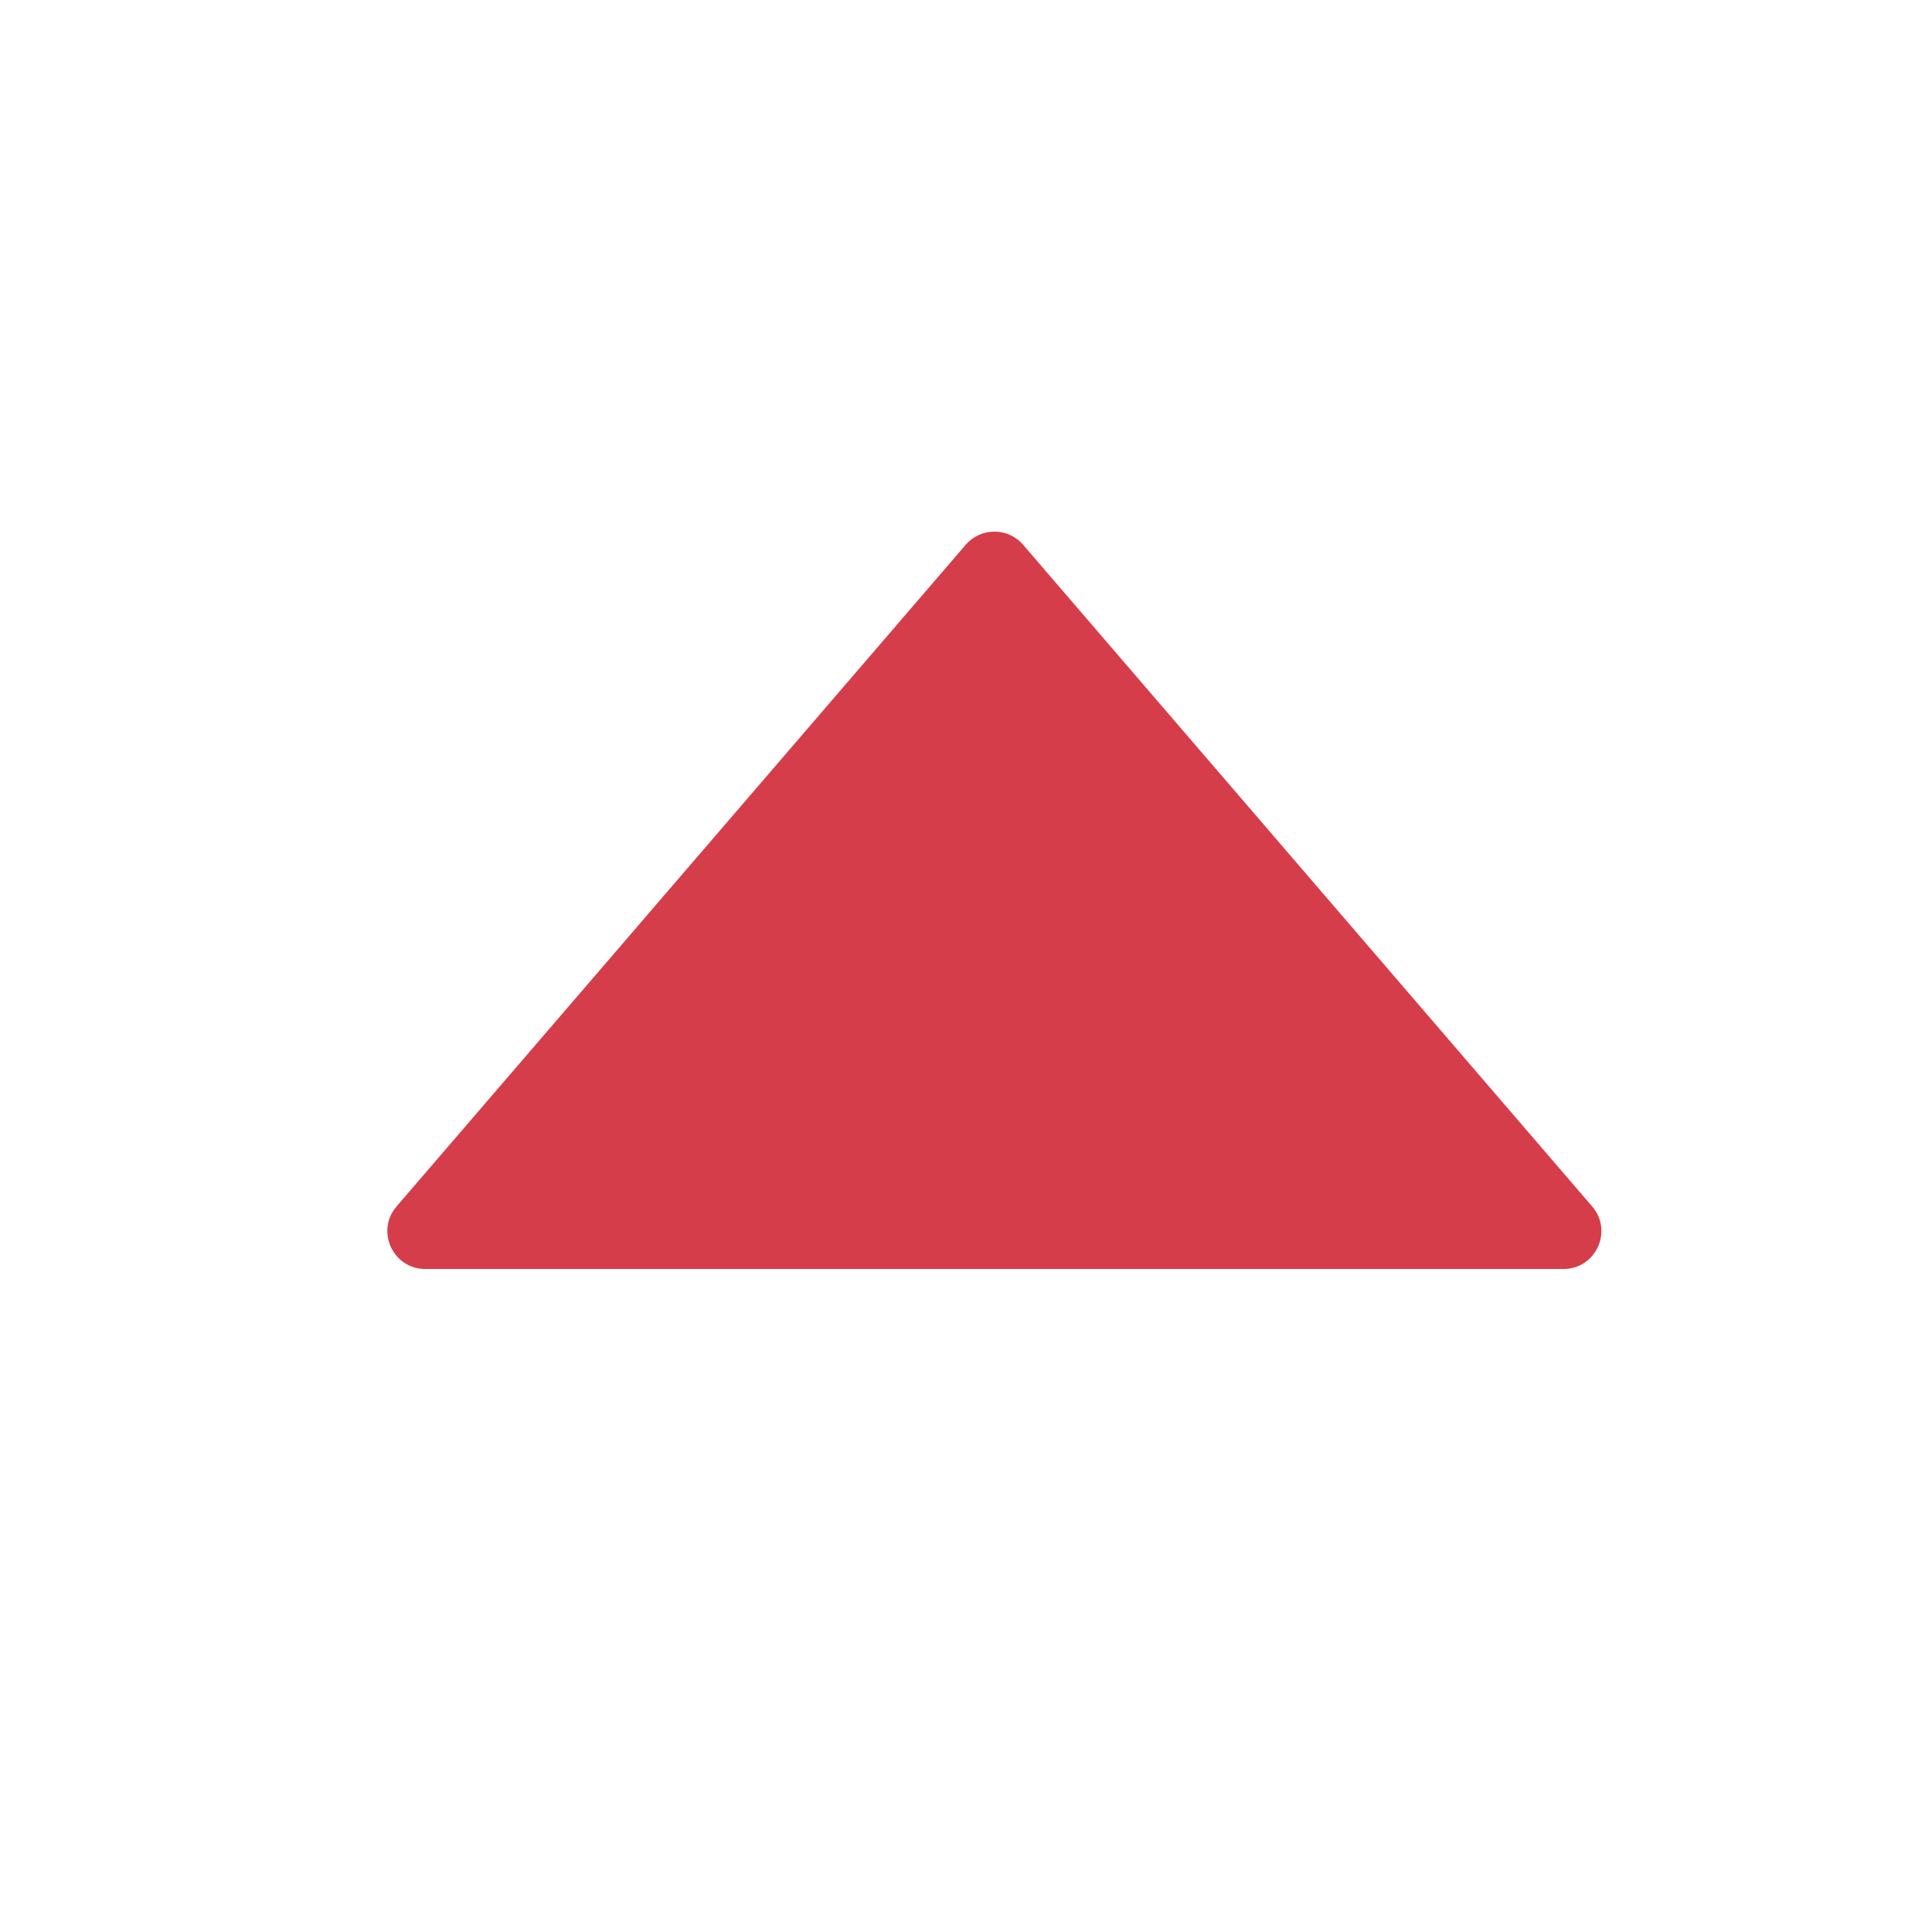
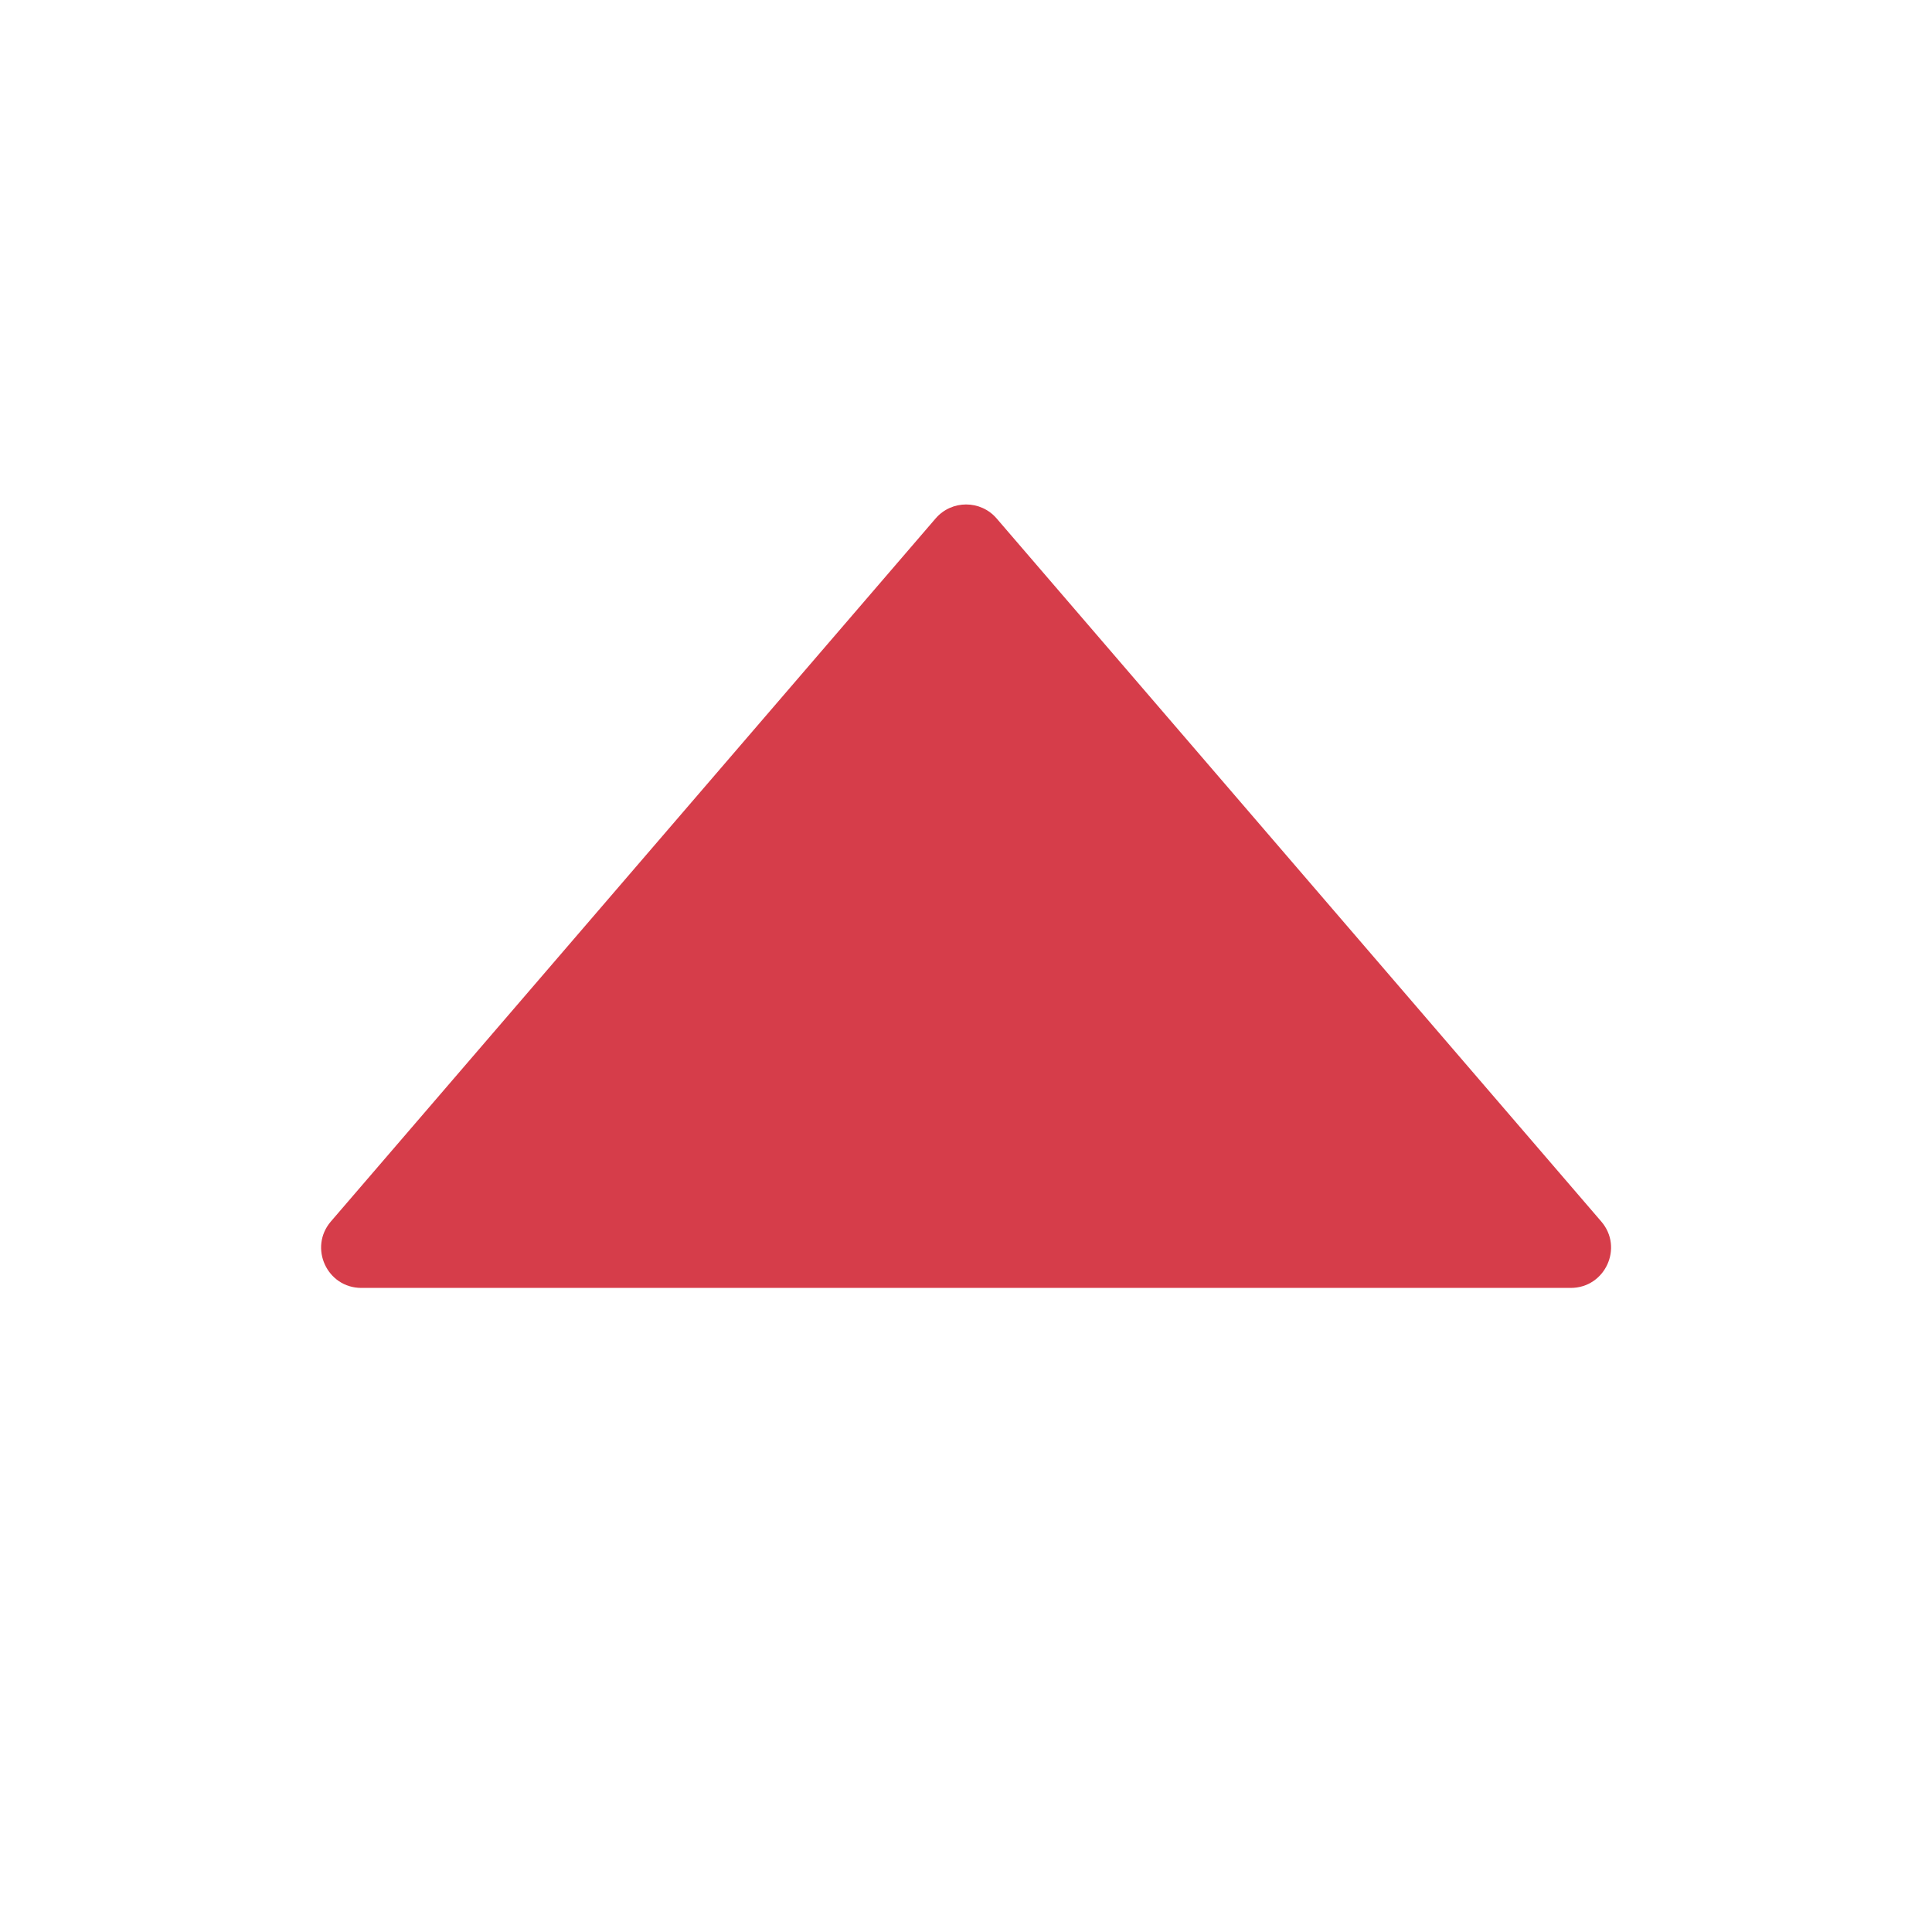
- <svg xmlns="http://www.w3.org/2000/svg" width="17" height="17" viewBox="0 0 17 17" fill="none">
-   <path d="M9.003 4.794L14.01 10.616C14.196 10.832 14.042 11.166 13.757 11.166L3.742 11.166C3.457 11.166 3.304 10.832 3.489 10.616L8.497 4.794C8.63 4.639 8.87 4.639 9.003 4.794Z" fill="#D63D4A" />
+ <svg xmlns="http://www.w3.org/2000/svg" width="16" height="16" viewBox="0 0 16 16" fill="none">
+   <path d="M8.254 4.294L13.261 10.116C13.447 10.332 13.293 10.666 13.008 10.666L2.993 10.666C2.708 10.666 2.555 10.332 2.74 10.116L7.748 4.294C7.881 4.139 8.121 4.139 8.254 4.294Z" fill="#D63D4A" />
</svg>
